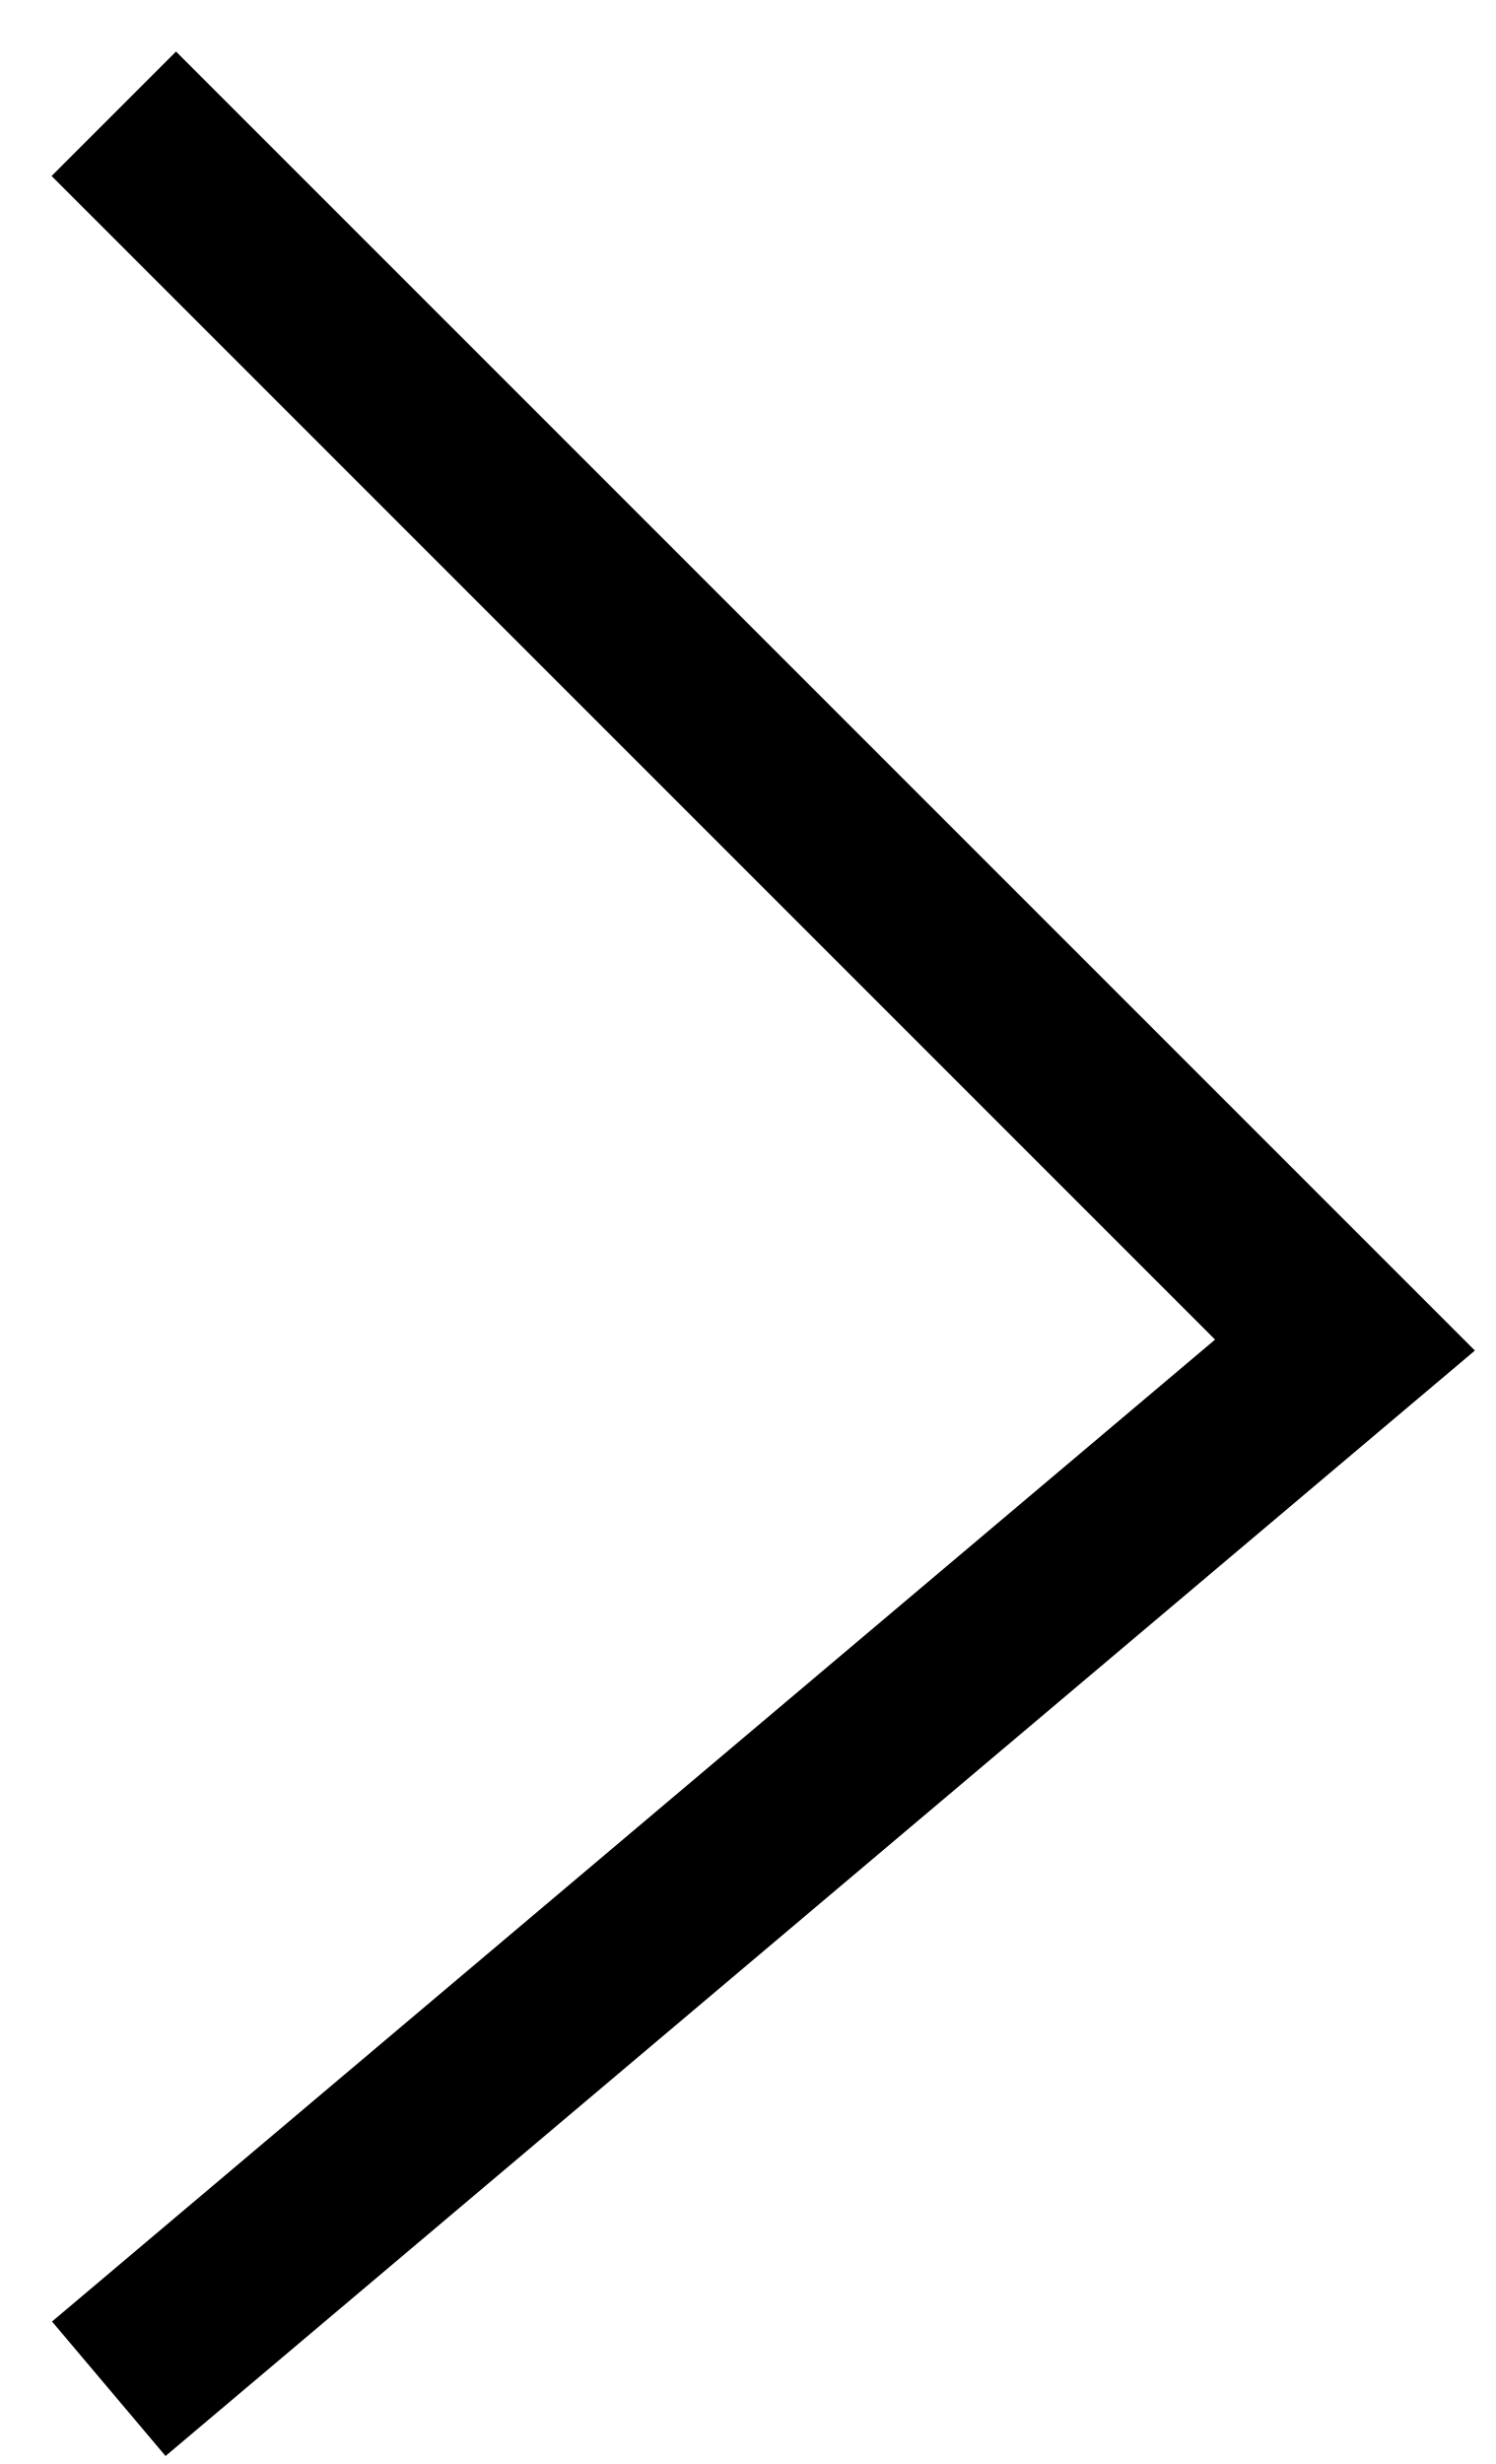
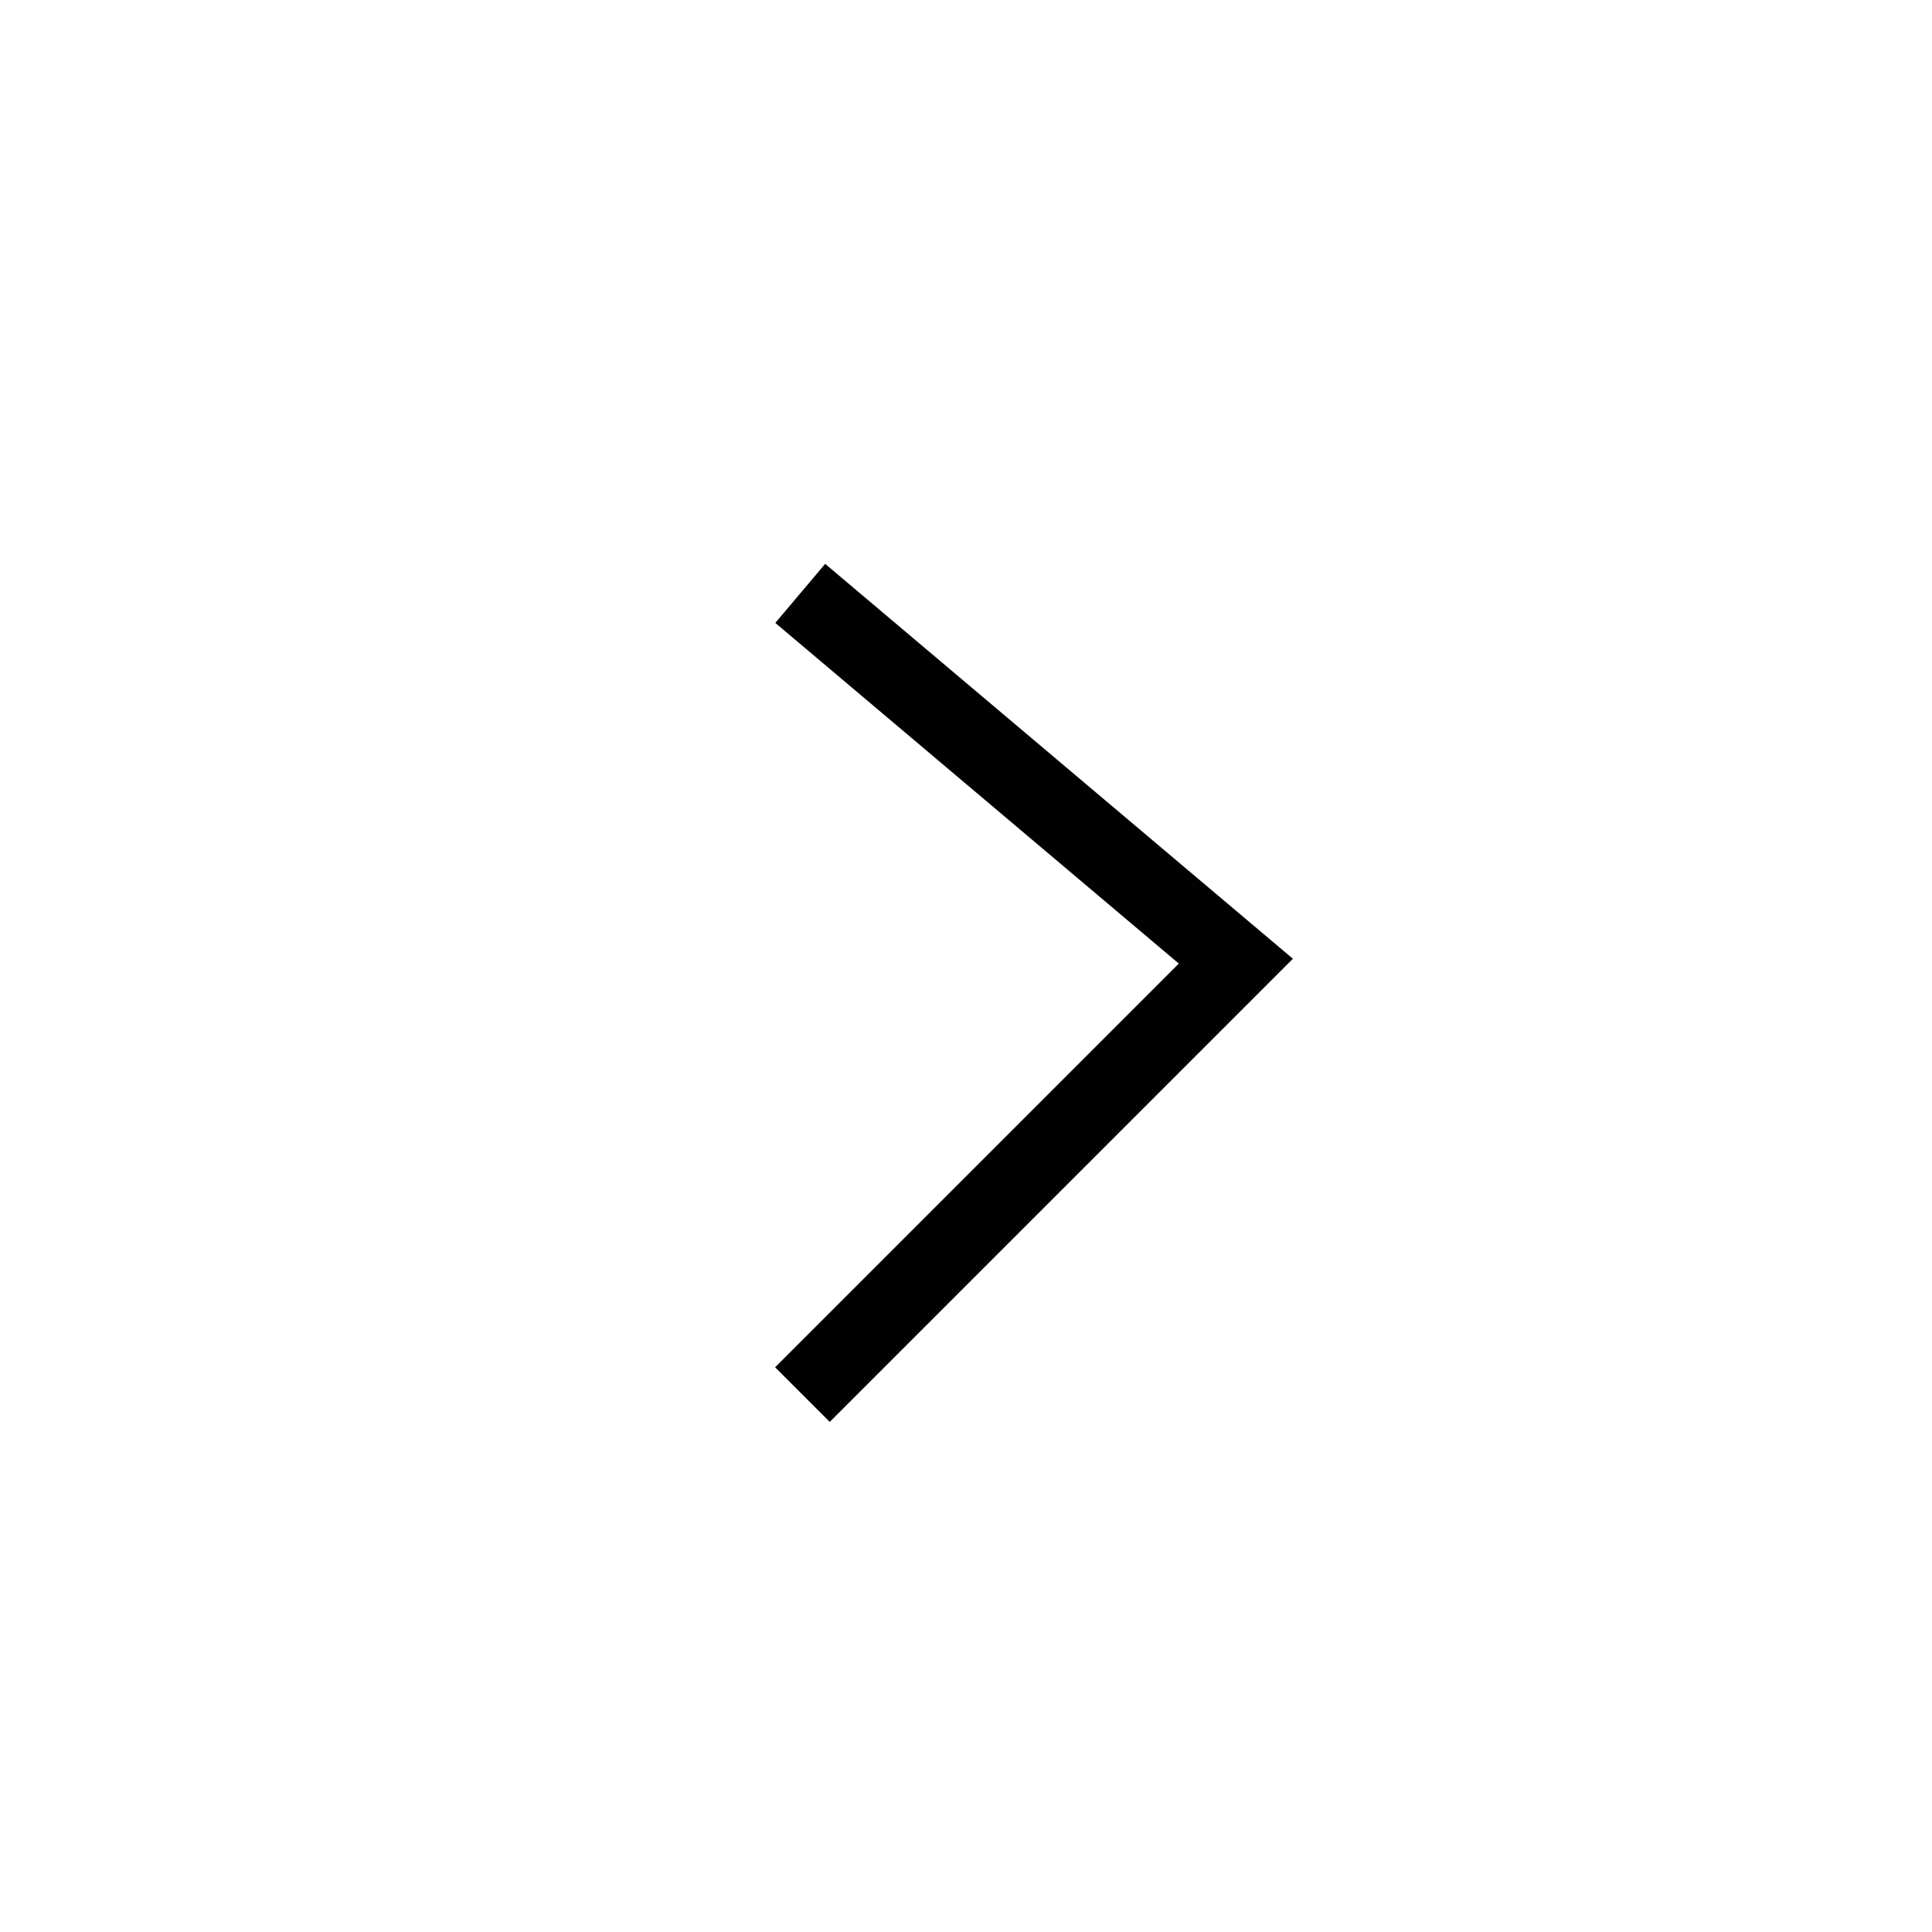
- <svg xmlns="http://www.w3.org/2000/svg" width="17px" height="28px" viewBox="0 0 17 28" version="1.1">
-   <defs />
-   <g id="section-banner" stroke="none" stroke-width="1" fill="none" fill-rule="evenodd" stroke-linecap="square">
-     <g id="Project1-Page3" transform="translate(-365, -184)" stroke="#000000" stroke-width="2">
+ <svg xmlns="http://www.w3.org/2000/svg" version="1.1" id="Layer_1" x="0px" y="0px" width="50px" height="50px" viewBox="0 0 50 50" enable-background="new 0 0 50 50" xml:space="preserve">
+   <g id="section-banner">
+     <g id="Project1-Page3" transform="translate(-365, -184)">
      <g id="Group-5" transform="translate(367, 173)">
        <g id="Group-4" transform="translate(0, 13)">
-           <polyline id="Line-2" transform="translate(6.642665, 12.25) scale(-1, 1) translate(-6.642665, -12.25) " points="13.285 0 0 13.285 13.285 24.5" />
+           <polyline id="Line-2" fill="none" stroke="#010101" stroke-width="2" stroke-linecap="square" points="19.474,33.385       29.984,22.875 19.474,14.002     " />
        </g>
      </g>
    </g>
  </g>
</svg>
